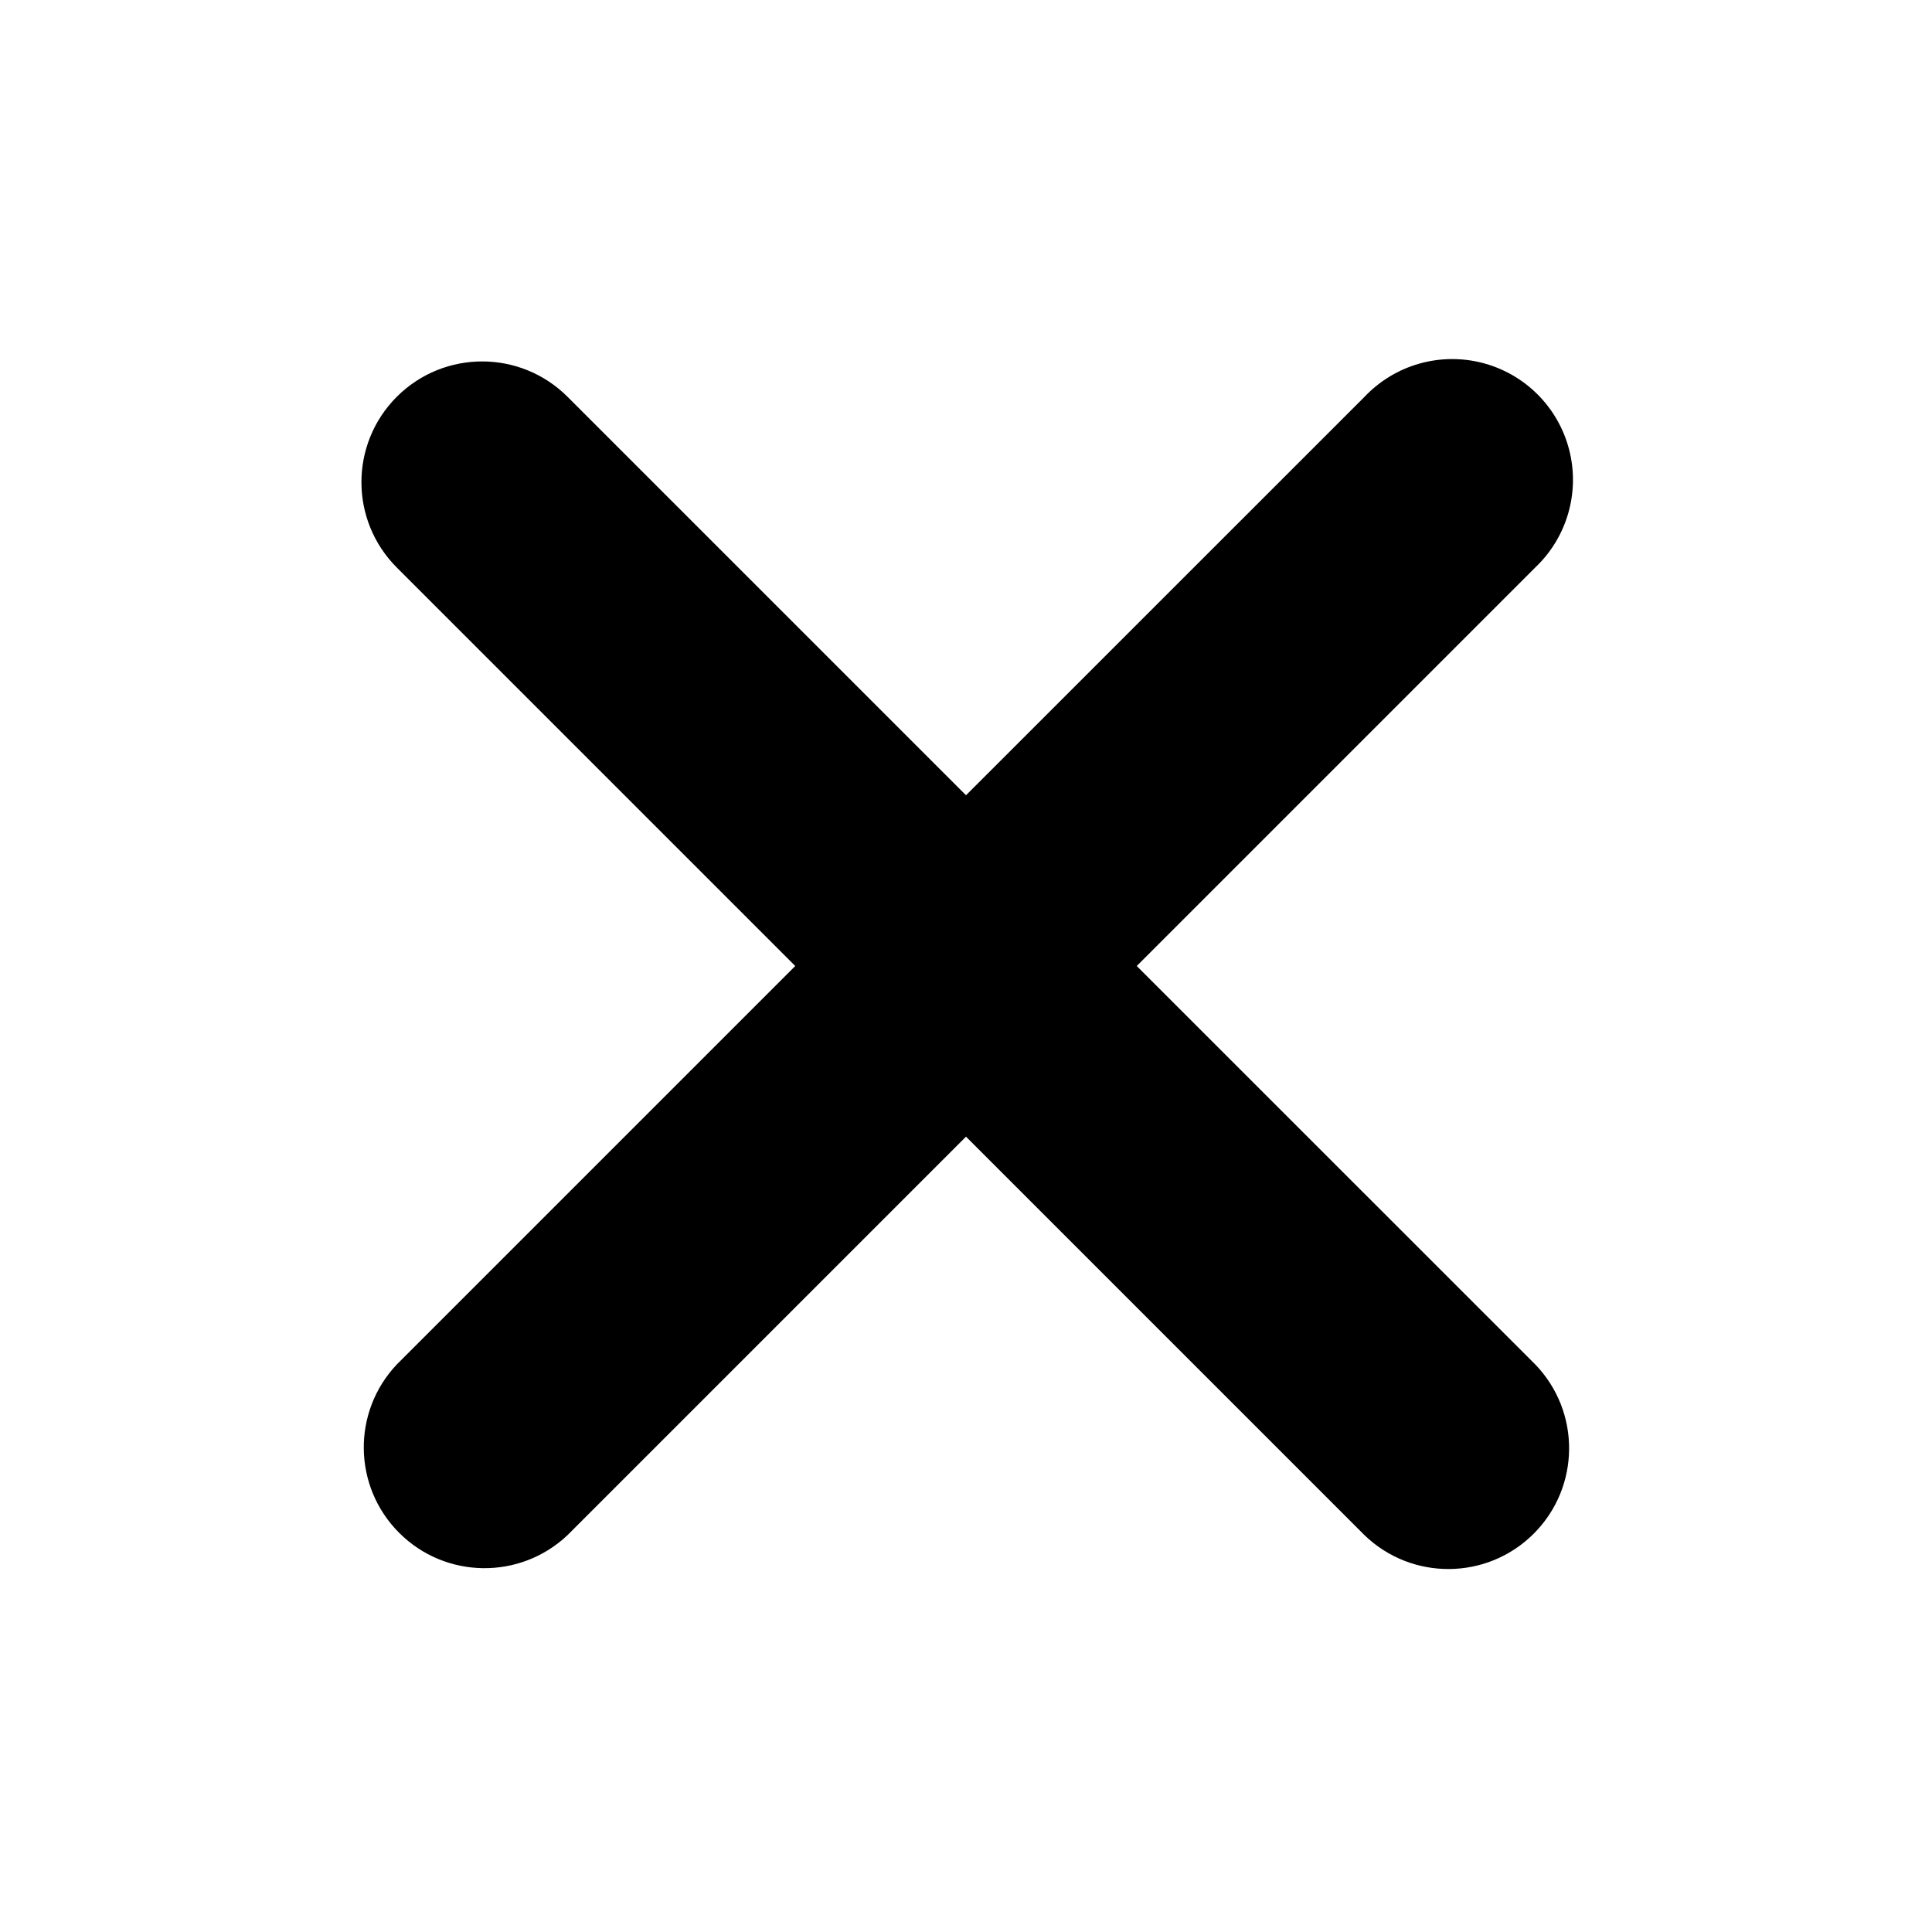
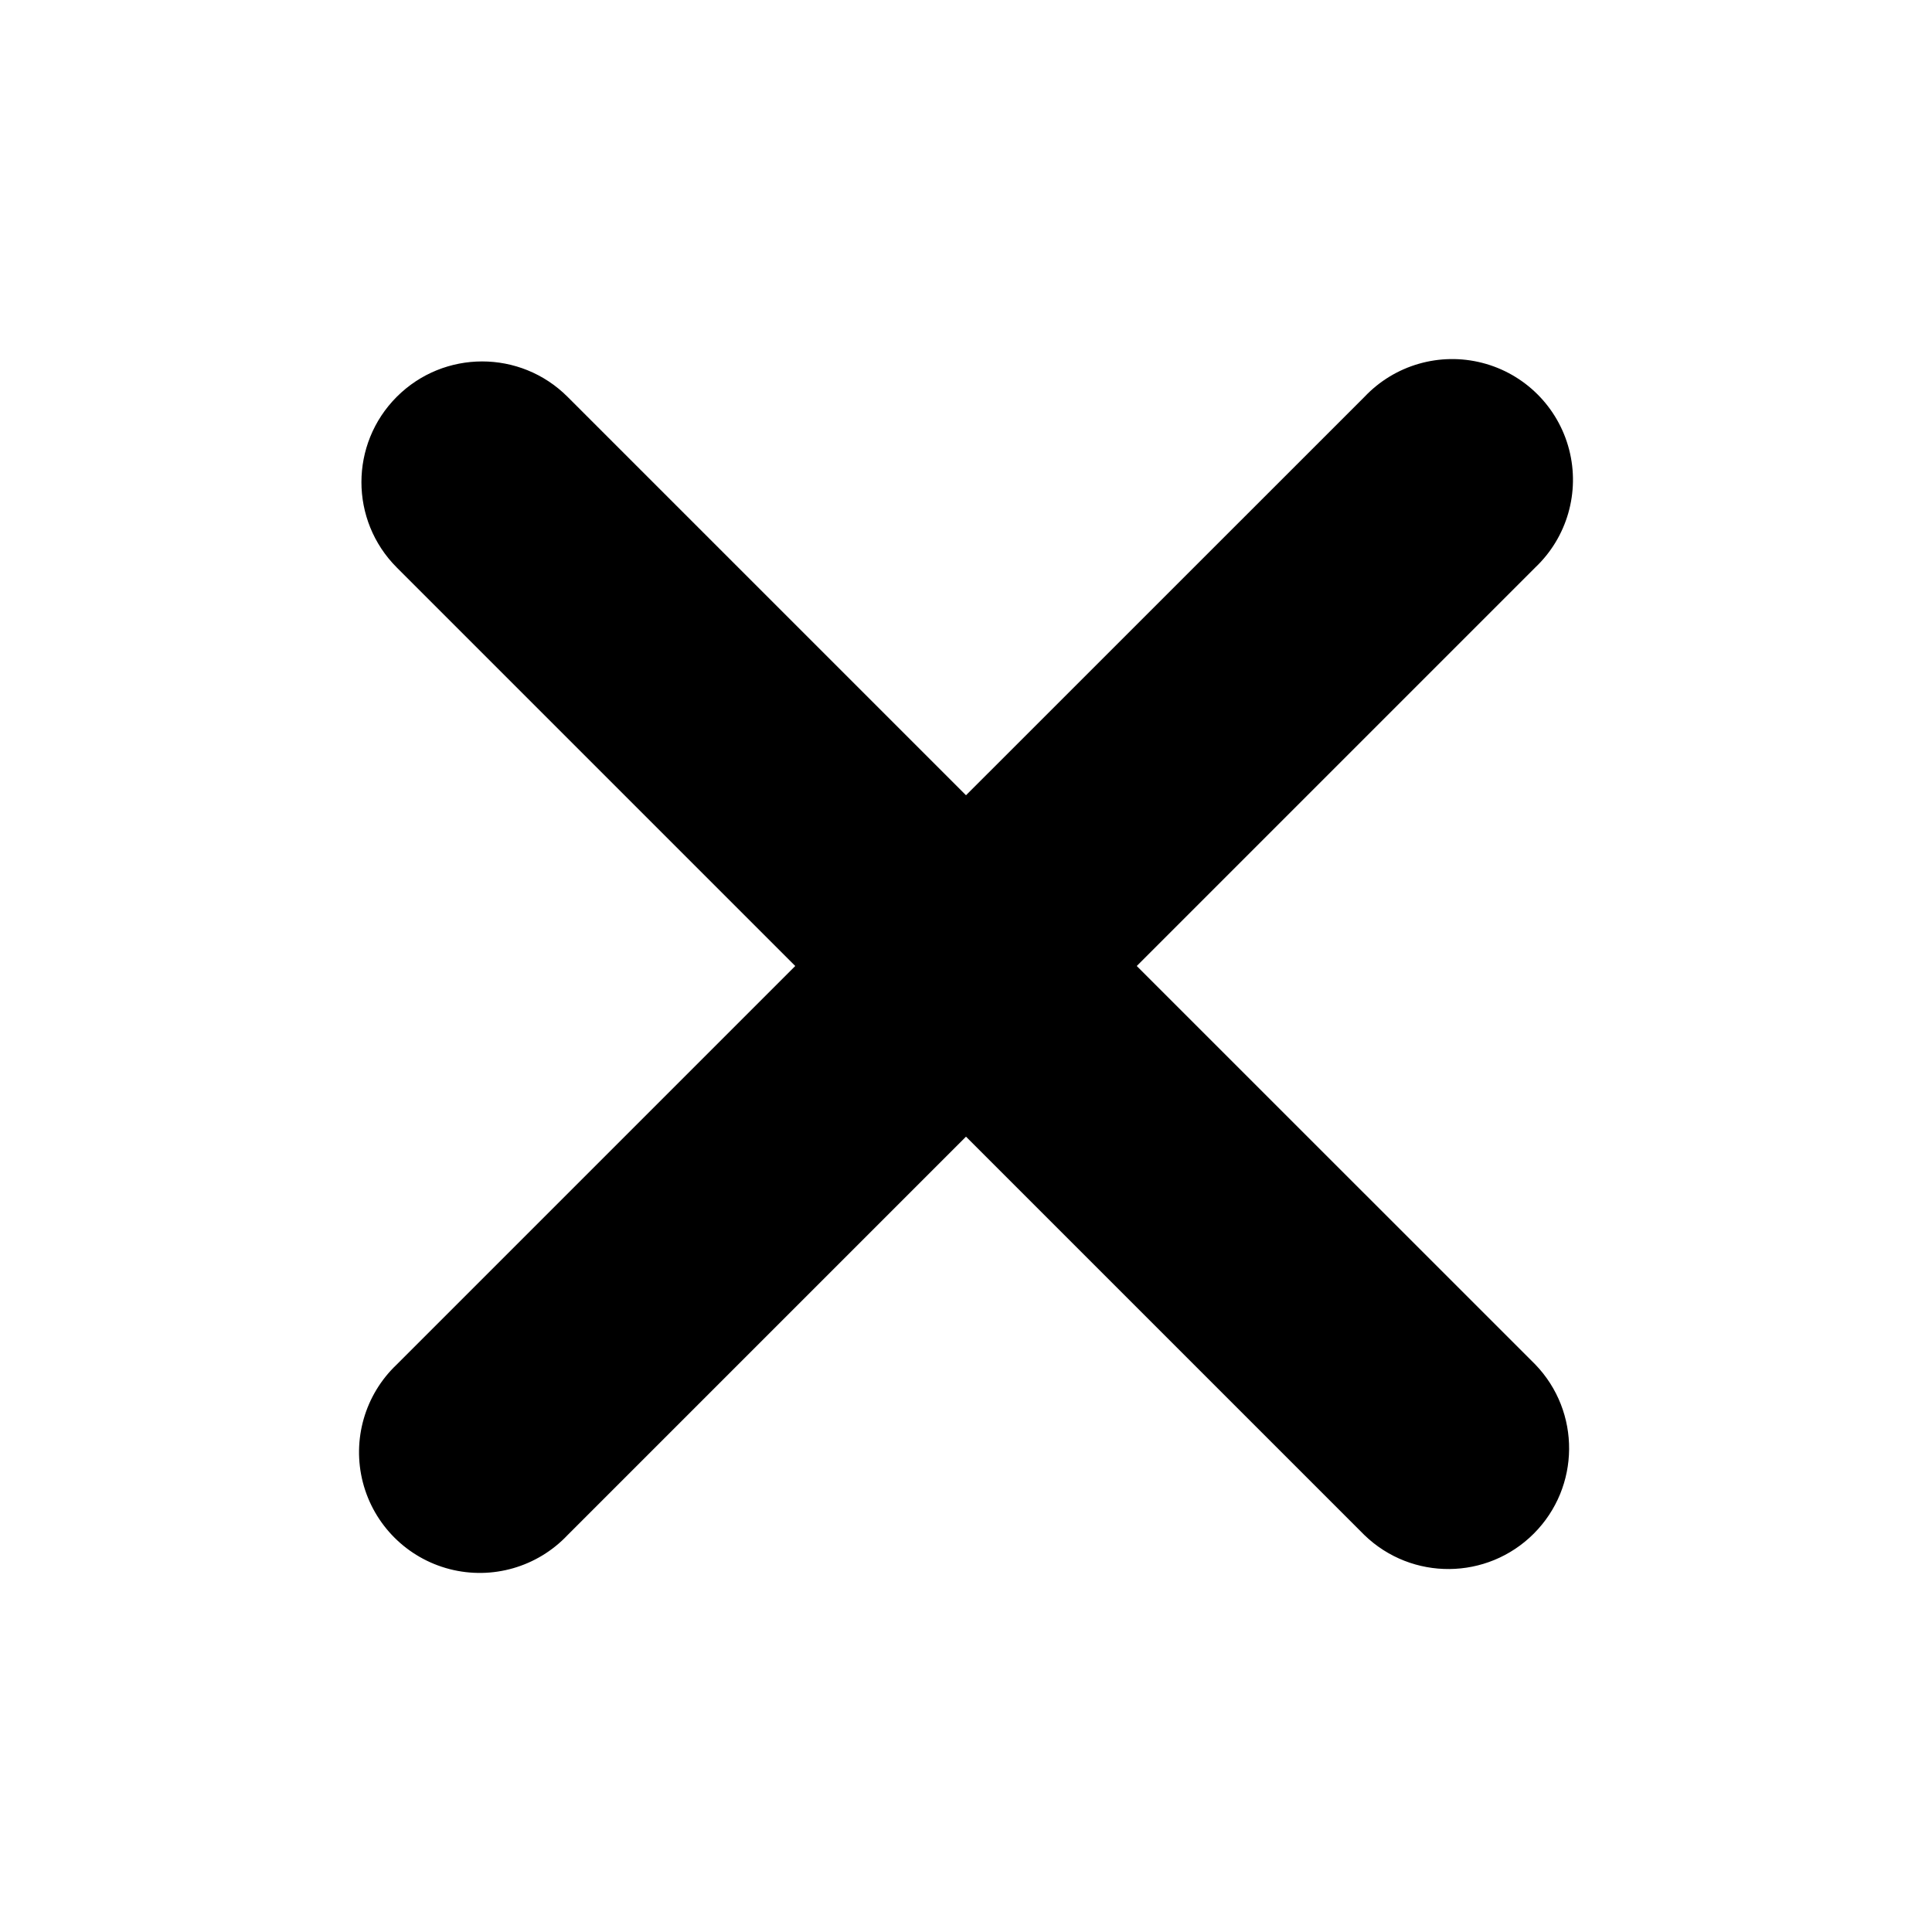
<svg xmlns="http://www.w3.org/2000/svg" width="24" height="24" fill="none" viewBox="0 0 24 24">
-   <path fill="#000" d="M4.929 4.929a1.5 1.5 0 0 0 0 2.121L9.879 12l-4.95 4.95A1.5 1.5 0 0 0 7.05 19.07l4.95-4.95 4.95 4.95a1.5 1.5 0 0 0 2.121-2.121L14.121 12l4.95-4.95A1.5 1.5 0 1 0 16.95 4.93L12 9.879l-4.95-4.95a1.5 1.5 0 0 0-2.121 0" />
+   <path fill="#000" d="M4.929 4.929a1.5 1.5 0 0 0 0 2.121L9.879 12l-4.95 4.95A1.5 1.5 0 1 0 7.05 19.07l4.95-4.95 4.95 4.95a1.5 1.5 0 0 0 2.121-2.121L14.121 12l4.95-4.95A1.5 1.5 0 1 0 16.95 4.93L12 9.879l-4.95-4.95a1.5 1.5 0 0 0-2.121 0" />
</svg>
